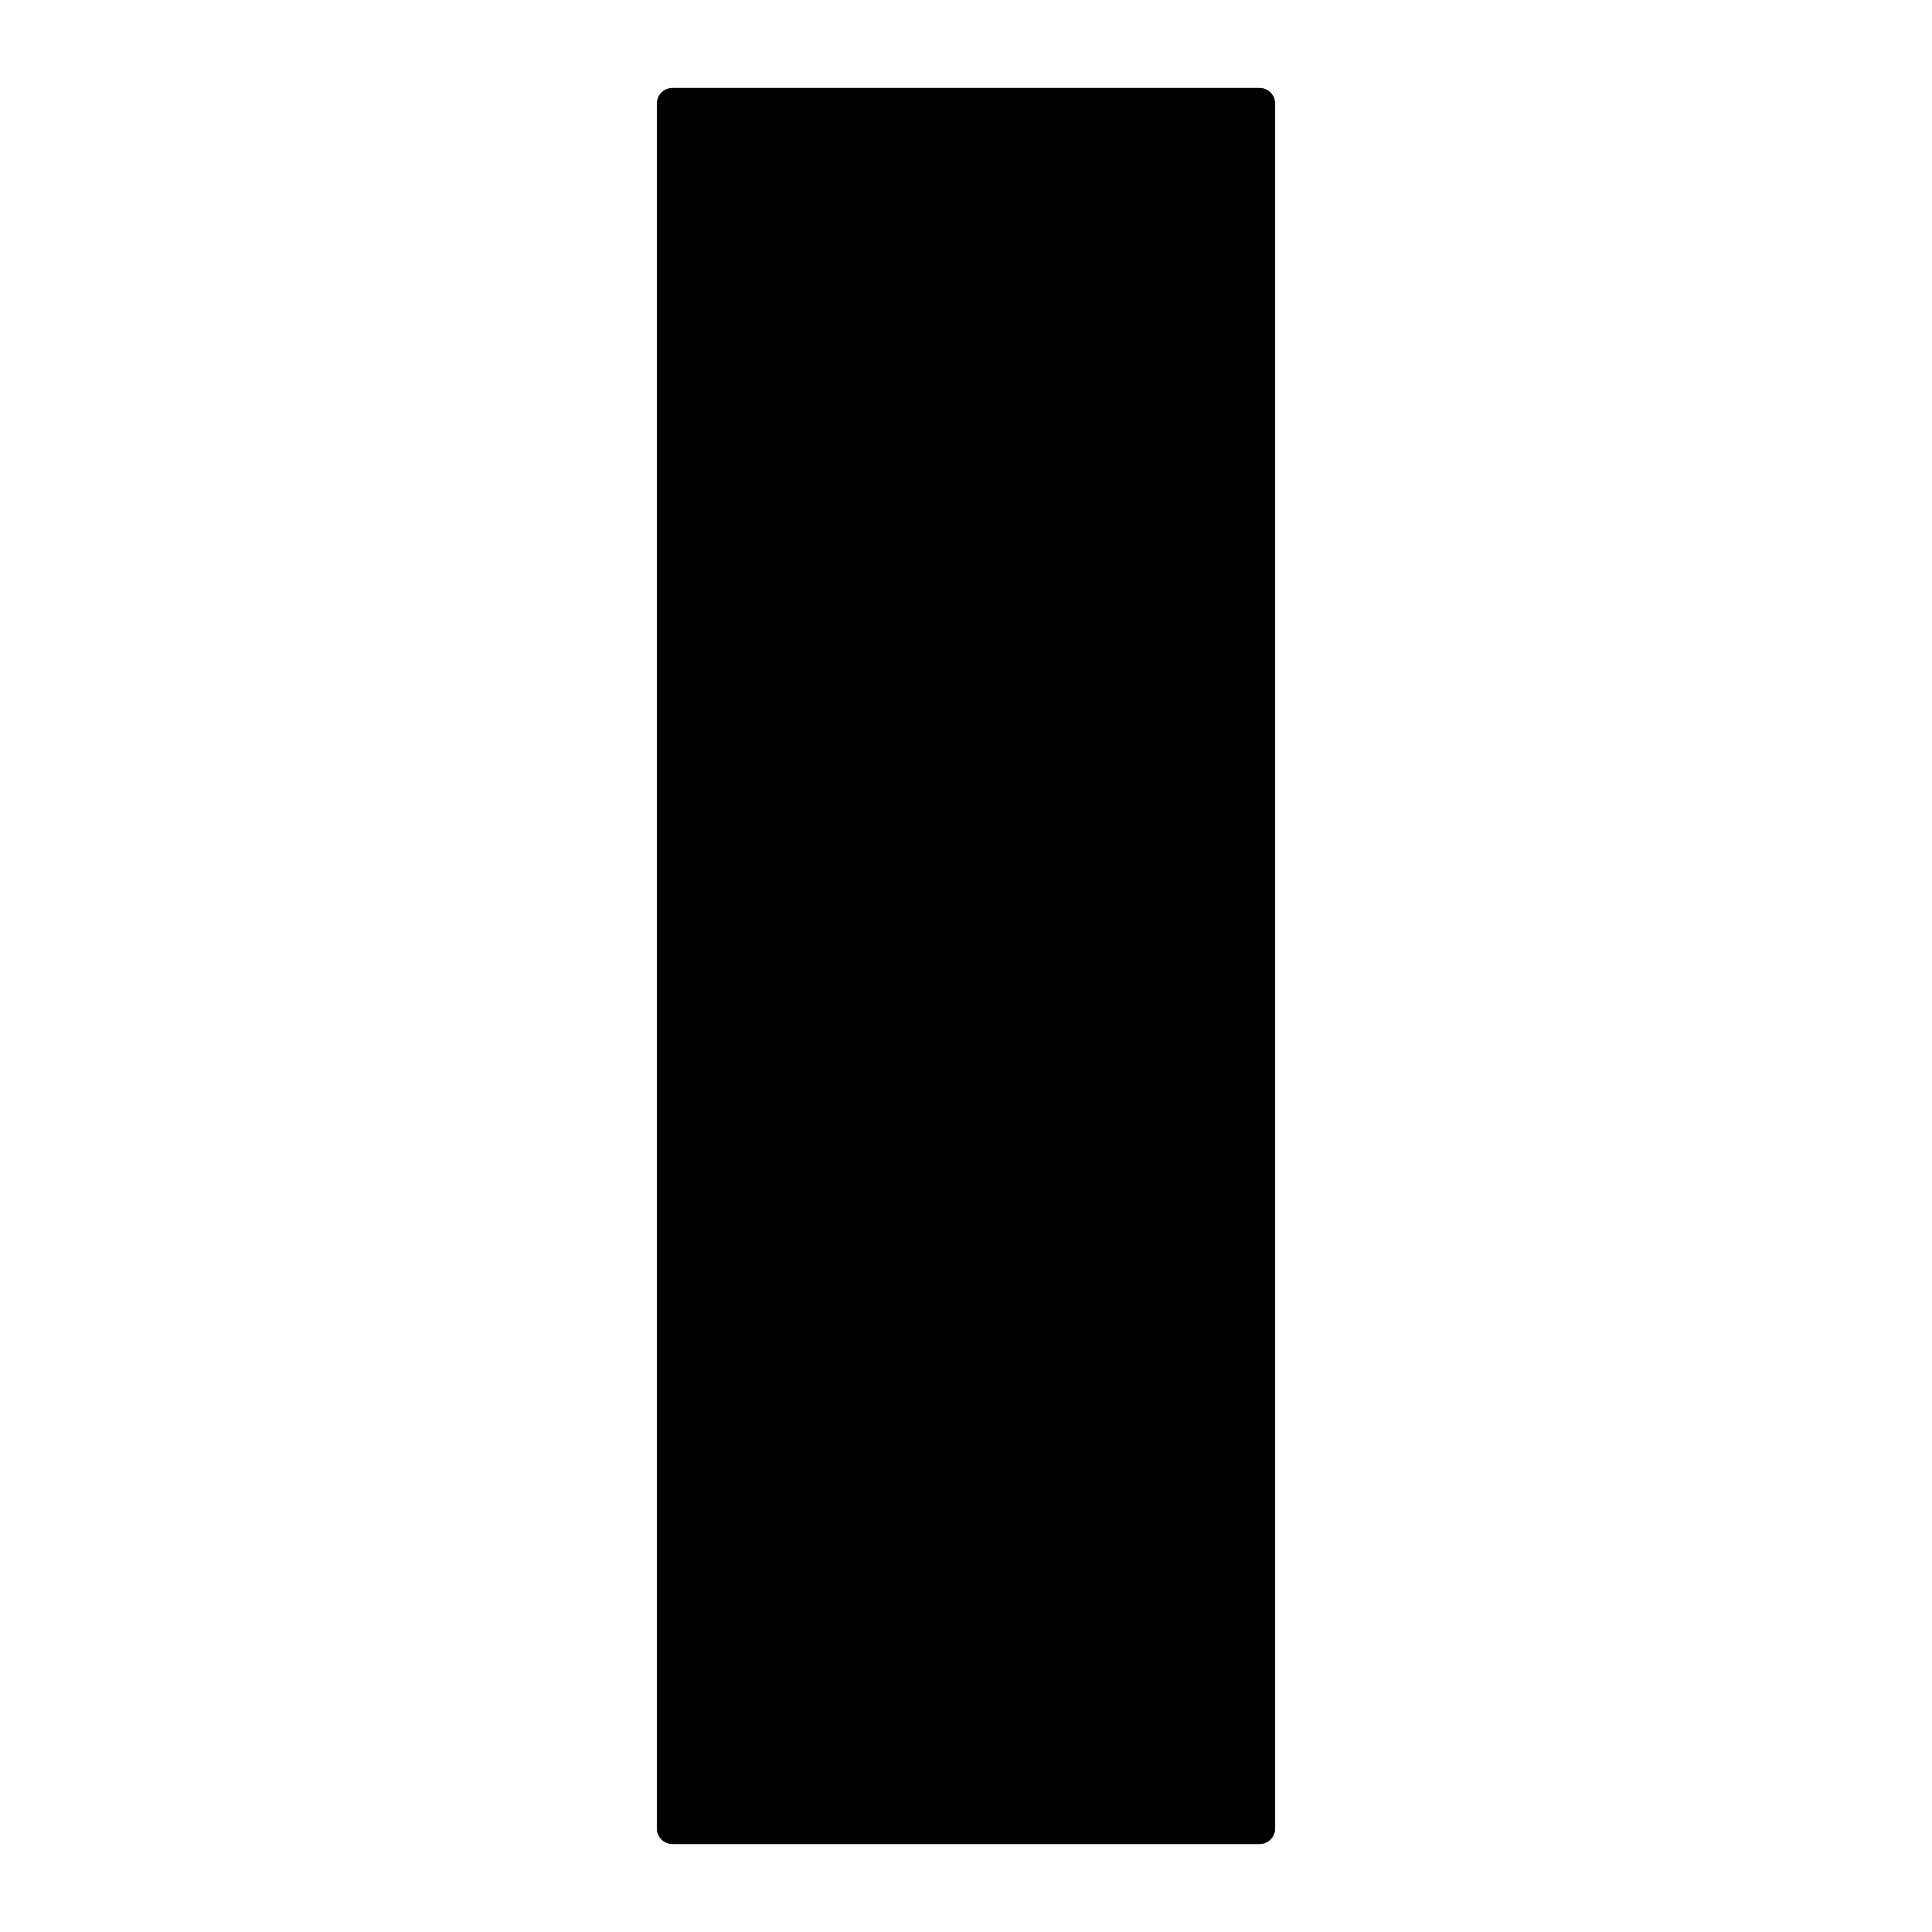
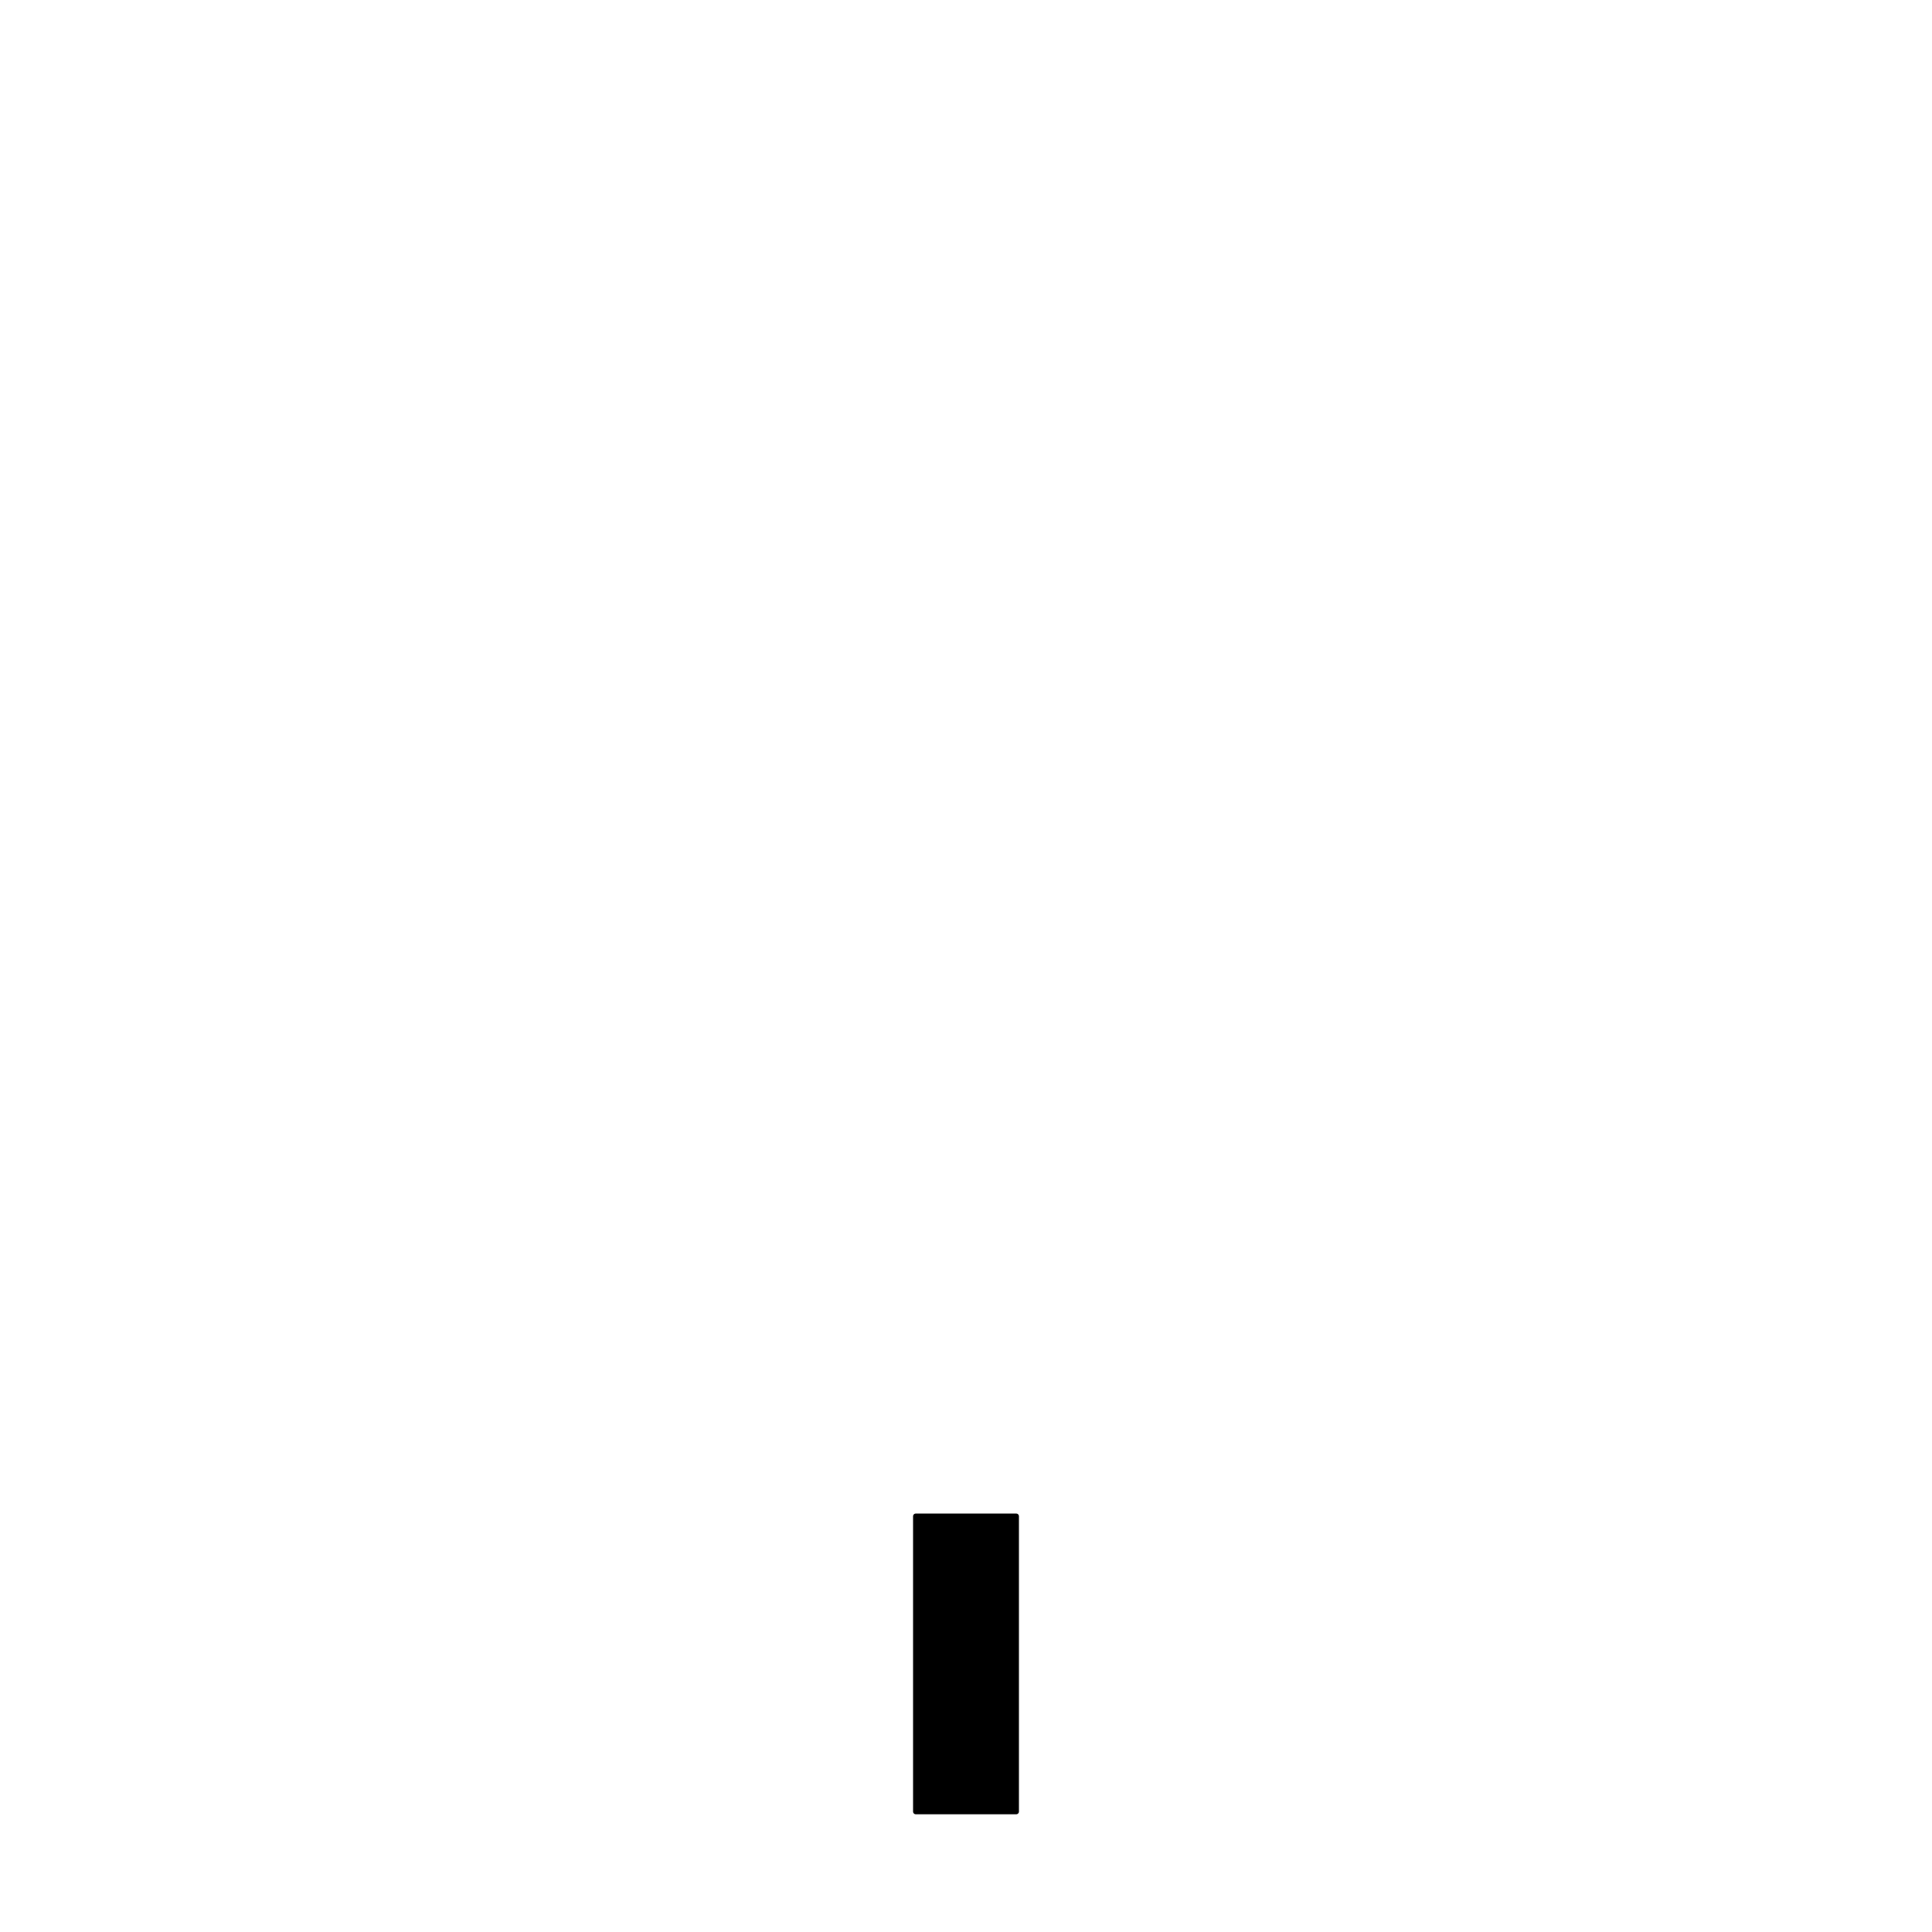
- <svg xmlns="http://www.w3.org/2000/svg" width="1120" height="1120" viewBox="0 0 1120.0 1120.0">
-   <rect x="0" y="0" width="1120.0" height="1120.0" fill="white" />
-   <g transform="translate(-465.602,-162.892) scale(3.01205,-3.01205)">
-     <path d="M397 -74V-406H284V-74Z" fill="#000" stroke="#000" stroke-width="6" stroke-linejoin="round" stroke-linecap="round" />
+ <svg xmlns="http://www.w3.org/2000/svg" width="1120" height="1120" viewBox="0 0 1120.000 1120.000">
+   <rect x="0" y="0" width="1120.000" height="1120.000" fill="white" />
+   <g transform="translate(384.394,840.815) scale(0.51573,-0.51573)">
+     <path d="M397 -74V-406H284V-74Z" fill="#000000" stroke="#000000" stroke-width="6" stroke-linejoin="round" stroke-linecap="round" />
  </g>
</svg>
